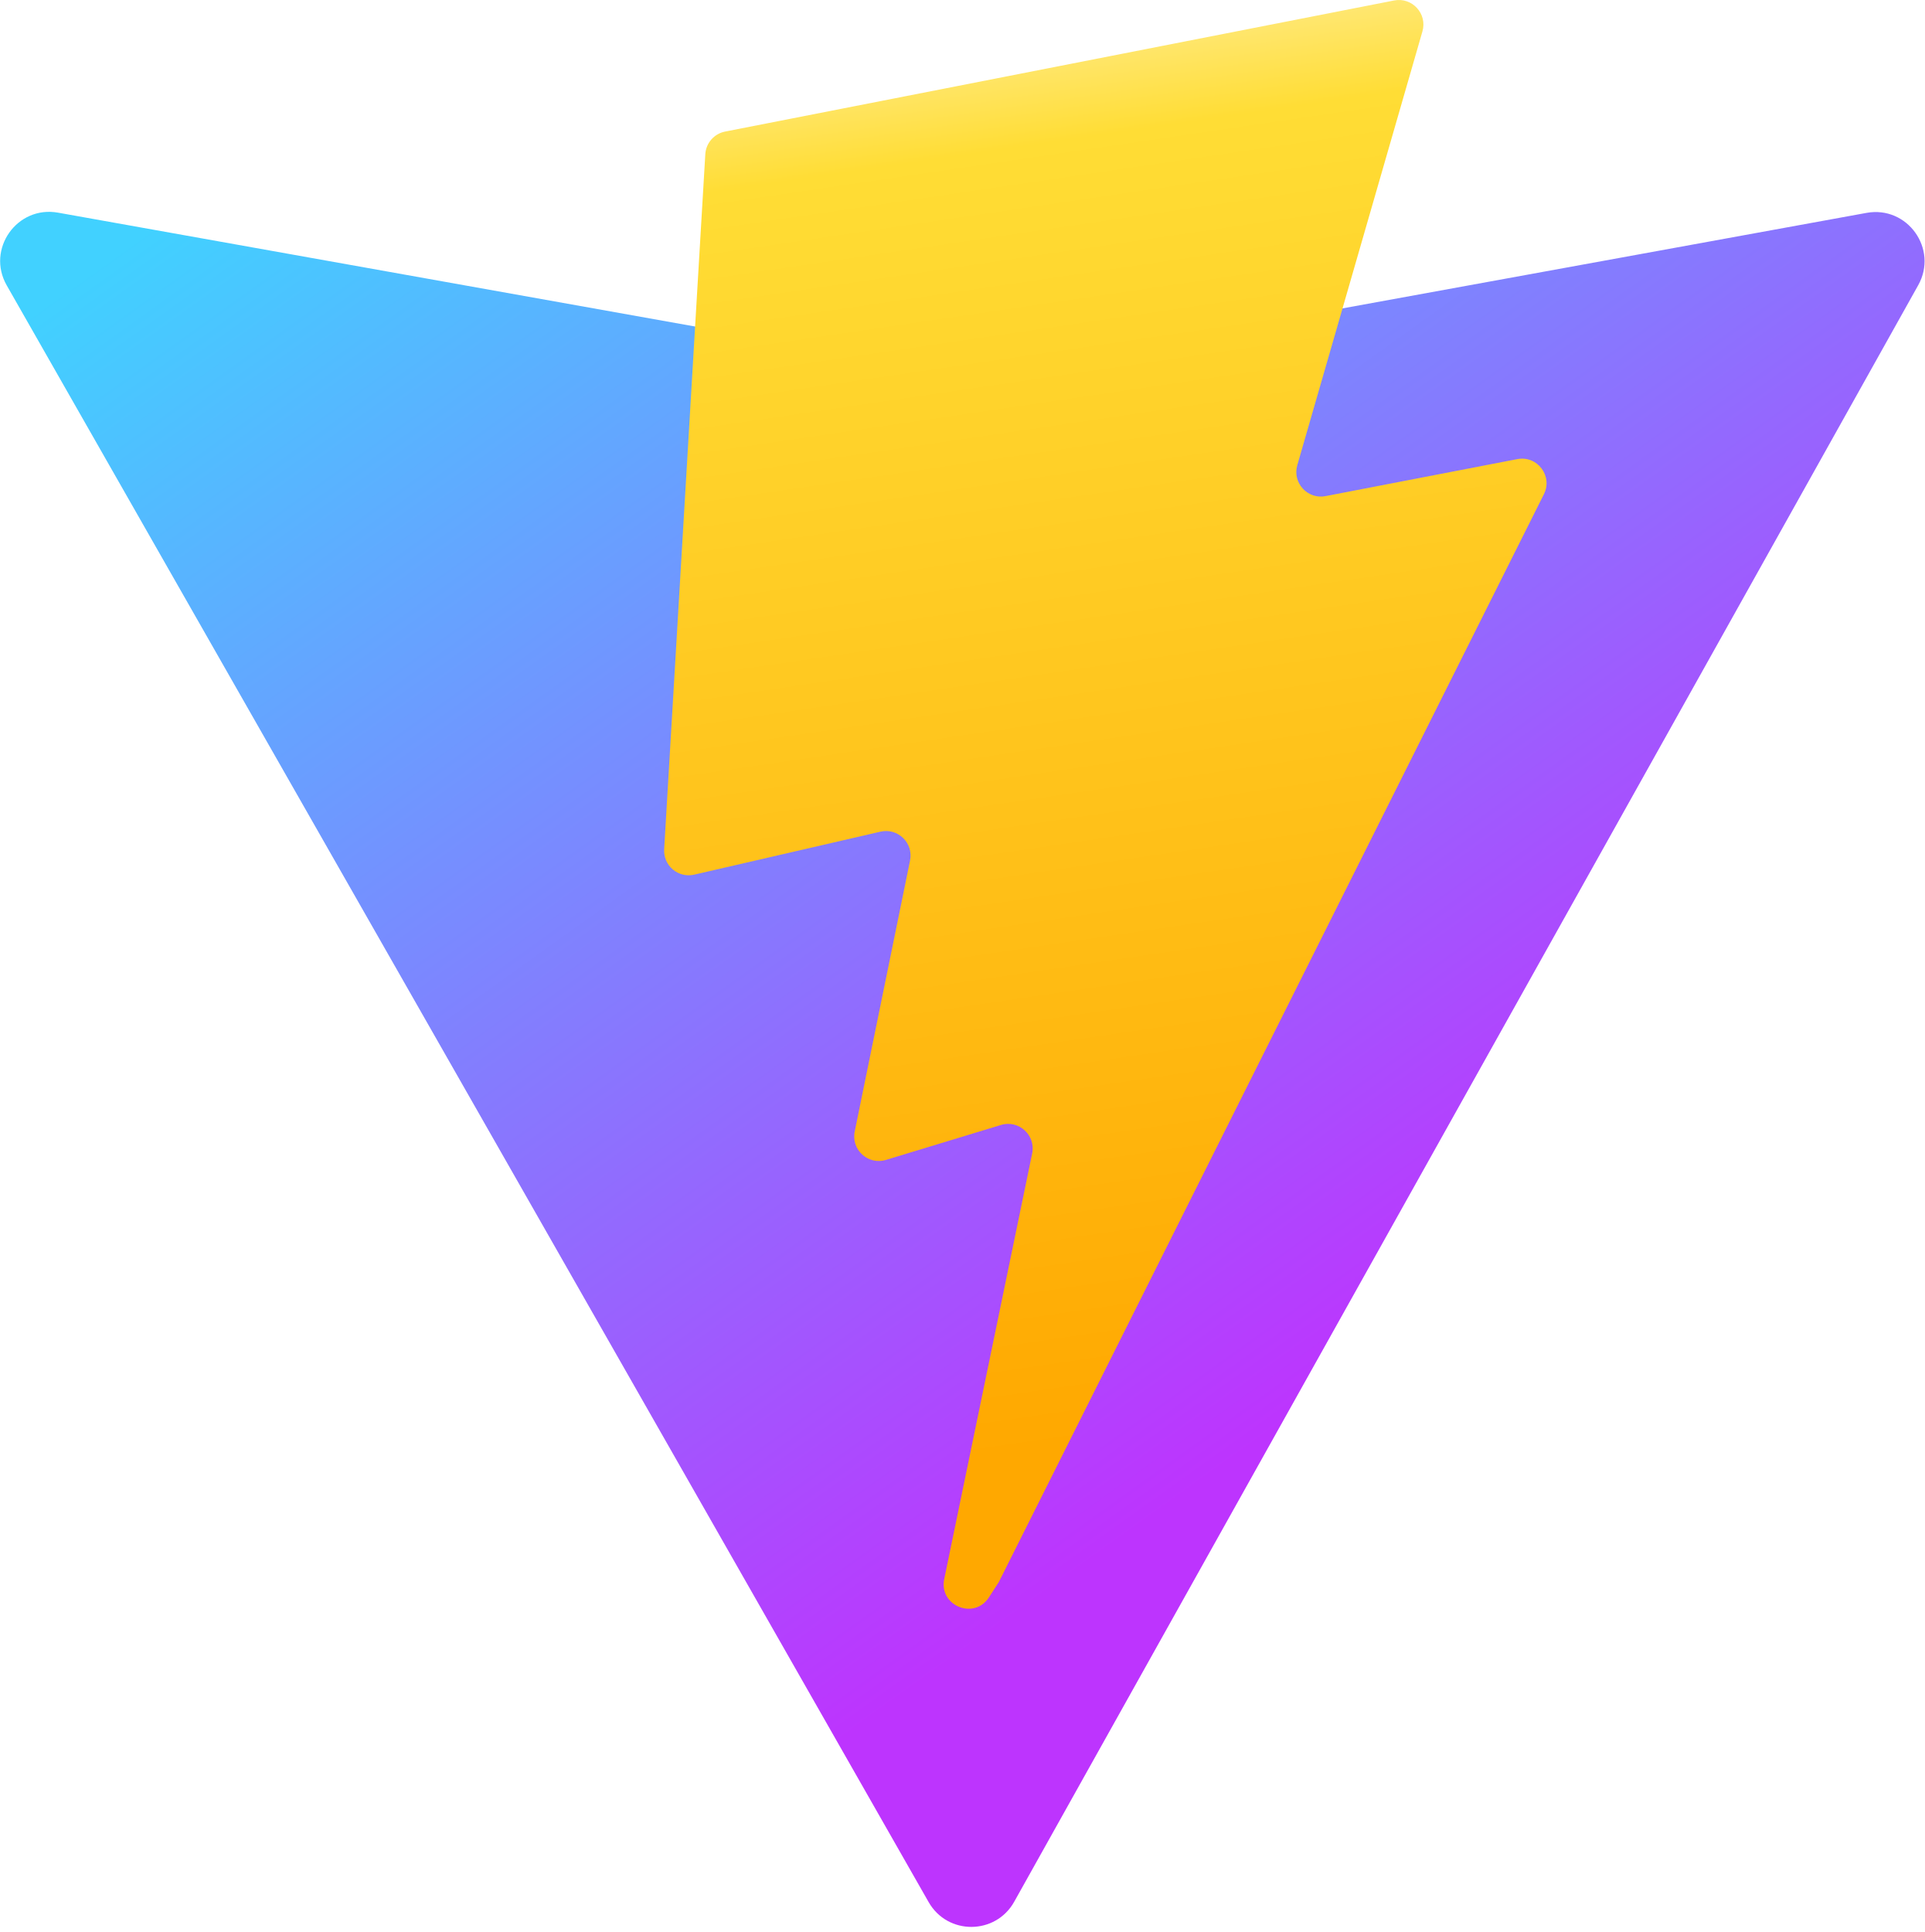
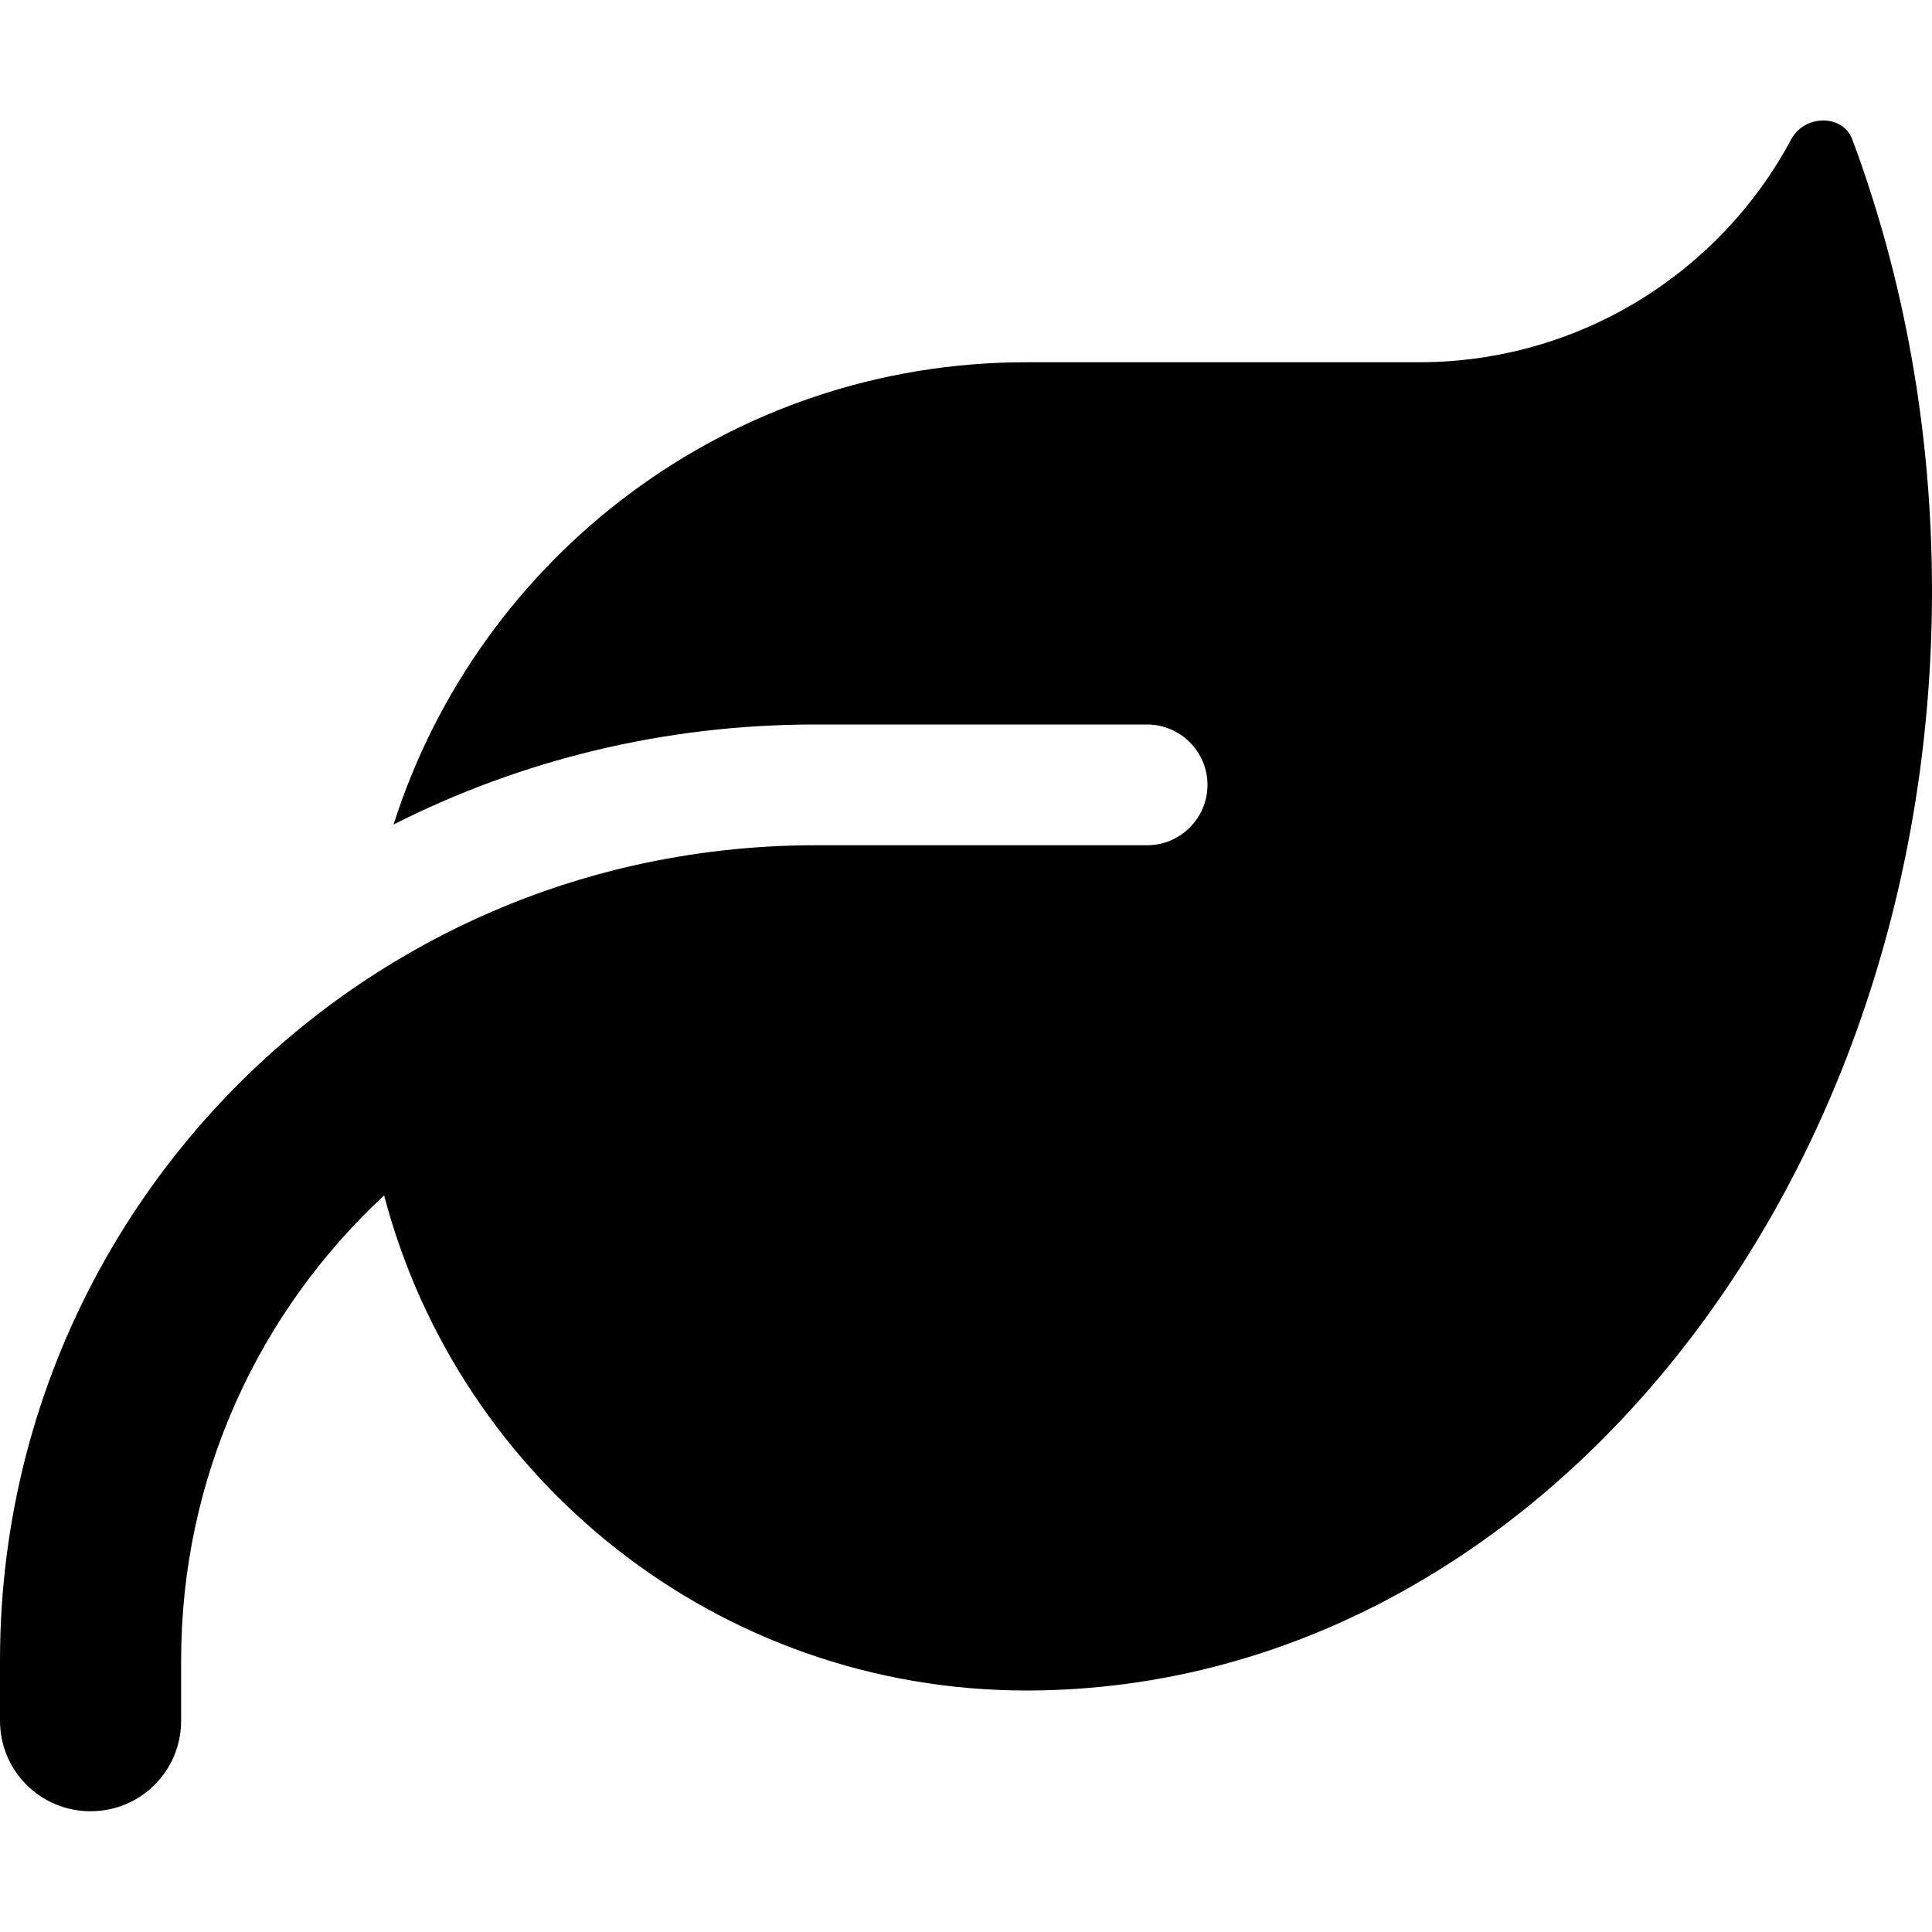
- <svg xmlns="http://www.w3.org/2000/svg" aria-hidden="true" role="img" class="iconify iconify--logos" width="31.88" height="32" preserveAspectRatio="xMidYMid meet" viewBox="0 0 256 257">
-   <defs>
-     <linearGradient id="IconifyId1813088fe1fbc01fb466" x1="-.828%" x2="57.636%" y1="7.652%" y2="78.411%">
-       <stop offset="0%" stop-color="#41D1FF" />
-       <stop offset="100%" stop-color="#BD34FE" />
-     </linearGradient>
-     <linearGradient id="IconifyId1813088fe1fbc01fb467" x1="43.376%" x2="50.316%" y1="2.242%" y2="89.03%">
-       <stop offset="0%" stop-color="#FFEA83" />
-       <stop offset="8.333%" stop-color="#FFDD35" />
-       <stop offset="100%" stop-color="#FFA800" />
-     </linearGradient>
-   </defs>
-   <path fill="url(#IconifyId1813088fe1fbc01fb466)" d="M255.153 37.938L134.897 252.976c-2.483 4.44-8.862 4.466-11.382.048L.875 37.958c-2.746-4.814 1.371-10.646 6.827-9.67l120.385 21.517a6.537 6.537 0 0 0 2.322-.004l117.867-21.483c5.438-.991 9.574 4.796 6.877 9.62Z" />
-   <path fill="url(#IconifyId1813088fe1fbc01fb467)" d="M185.432.063L96.44 17.501a3.268 3.268 0 0 0-2.634 3.014l-5.474 92.456a3.268 3.268 0 0 0 3.997 3.378l24.777-5.718c2.318-.535 4.413 1.507 3.936 3.838l-7.361 36.047c-.495 2.426 1.782 4.5 4.151 3.78l15.304-4.649c2.372-.72 4.652 1.36 4.15 3.788l-11.698 56.621c-.732 3.542 3.979 5.473 5.943 2.437l1.313-2.028l72.516-144.72c1.215-2.423-.88-5.186-3.54-4.672l-25.505 4.922c-2.396.462-4.435-1.77-3.759-4.114l16.646-57.705c.677-2.35-1.37-4.583-3.769-4.113Z" />
+ <svg xmlns="http://www.w3.org/2000/svg" viewBox="0 0 512 512">
+   <path d="M272 96c-78.6 0-145.1 51.5-167.7 122.5c33.6-17 71.5-26.5 111.7-26.5l88 0c8.8 0 16 7.2 16 16s-7.2 16-16 16l-16 0-72 0s0 0 0 0c-16.6 0-32.7 1.9-48.3 5.4c-25.9 5.9-49.9 16.4-71.4 30.7c0 0 0 0 0 0C38.3 298.8 0 364.9 0 440l0 16c0 13.3 10.7 24 24 24s24-10.7 24-24l0-16c0-48.7 20.7-92.5 53.8-123.2C121.6 392.3 190.3 448 272 448l1 0c132.1-.7 239-130.9 239-291.4c0-42.6-7.5-83.1-21.1-119.6c-2.6-6.9-12.7-6.6-16.2-.1C455.9 72.1 418.7 96 376 96L272 96z" />
</svg>
